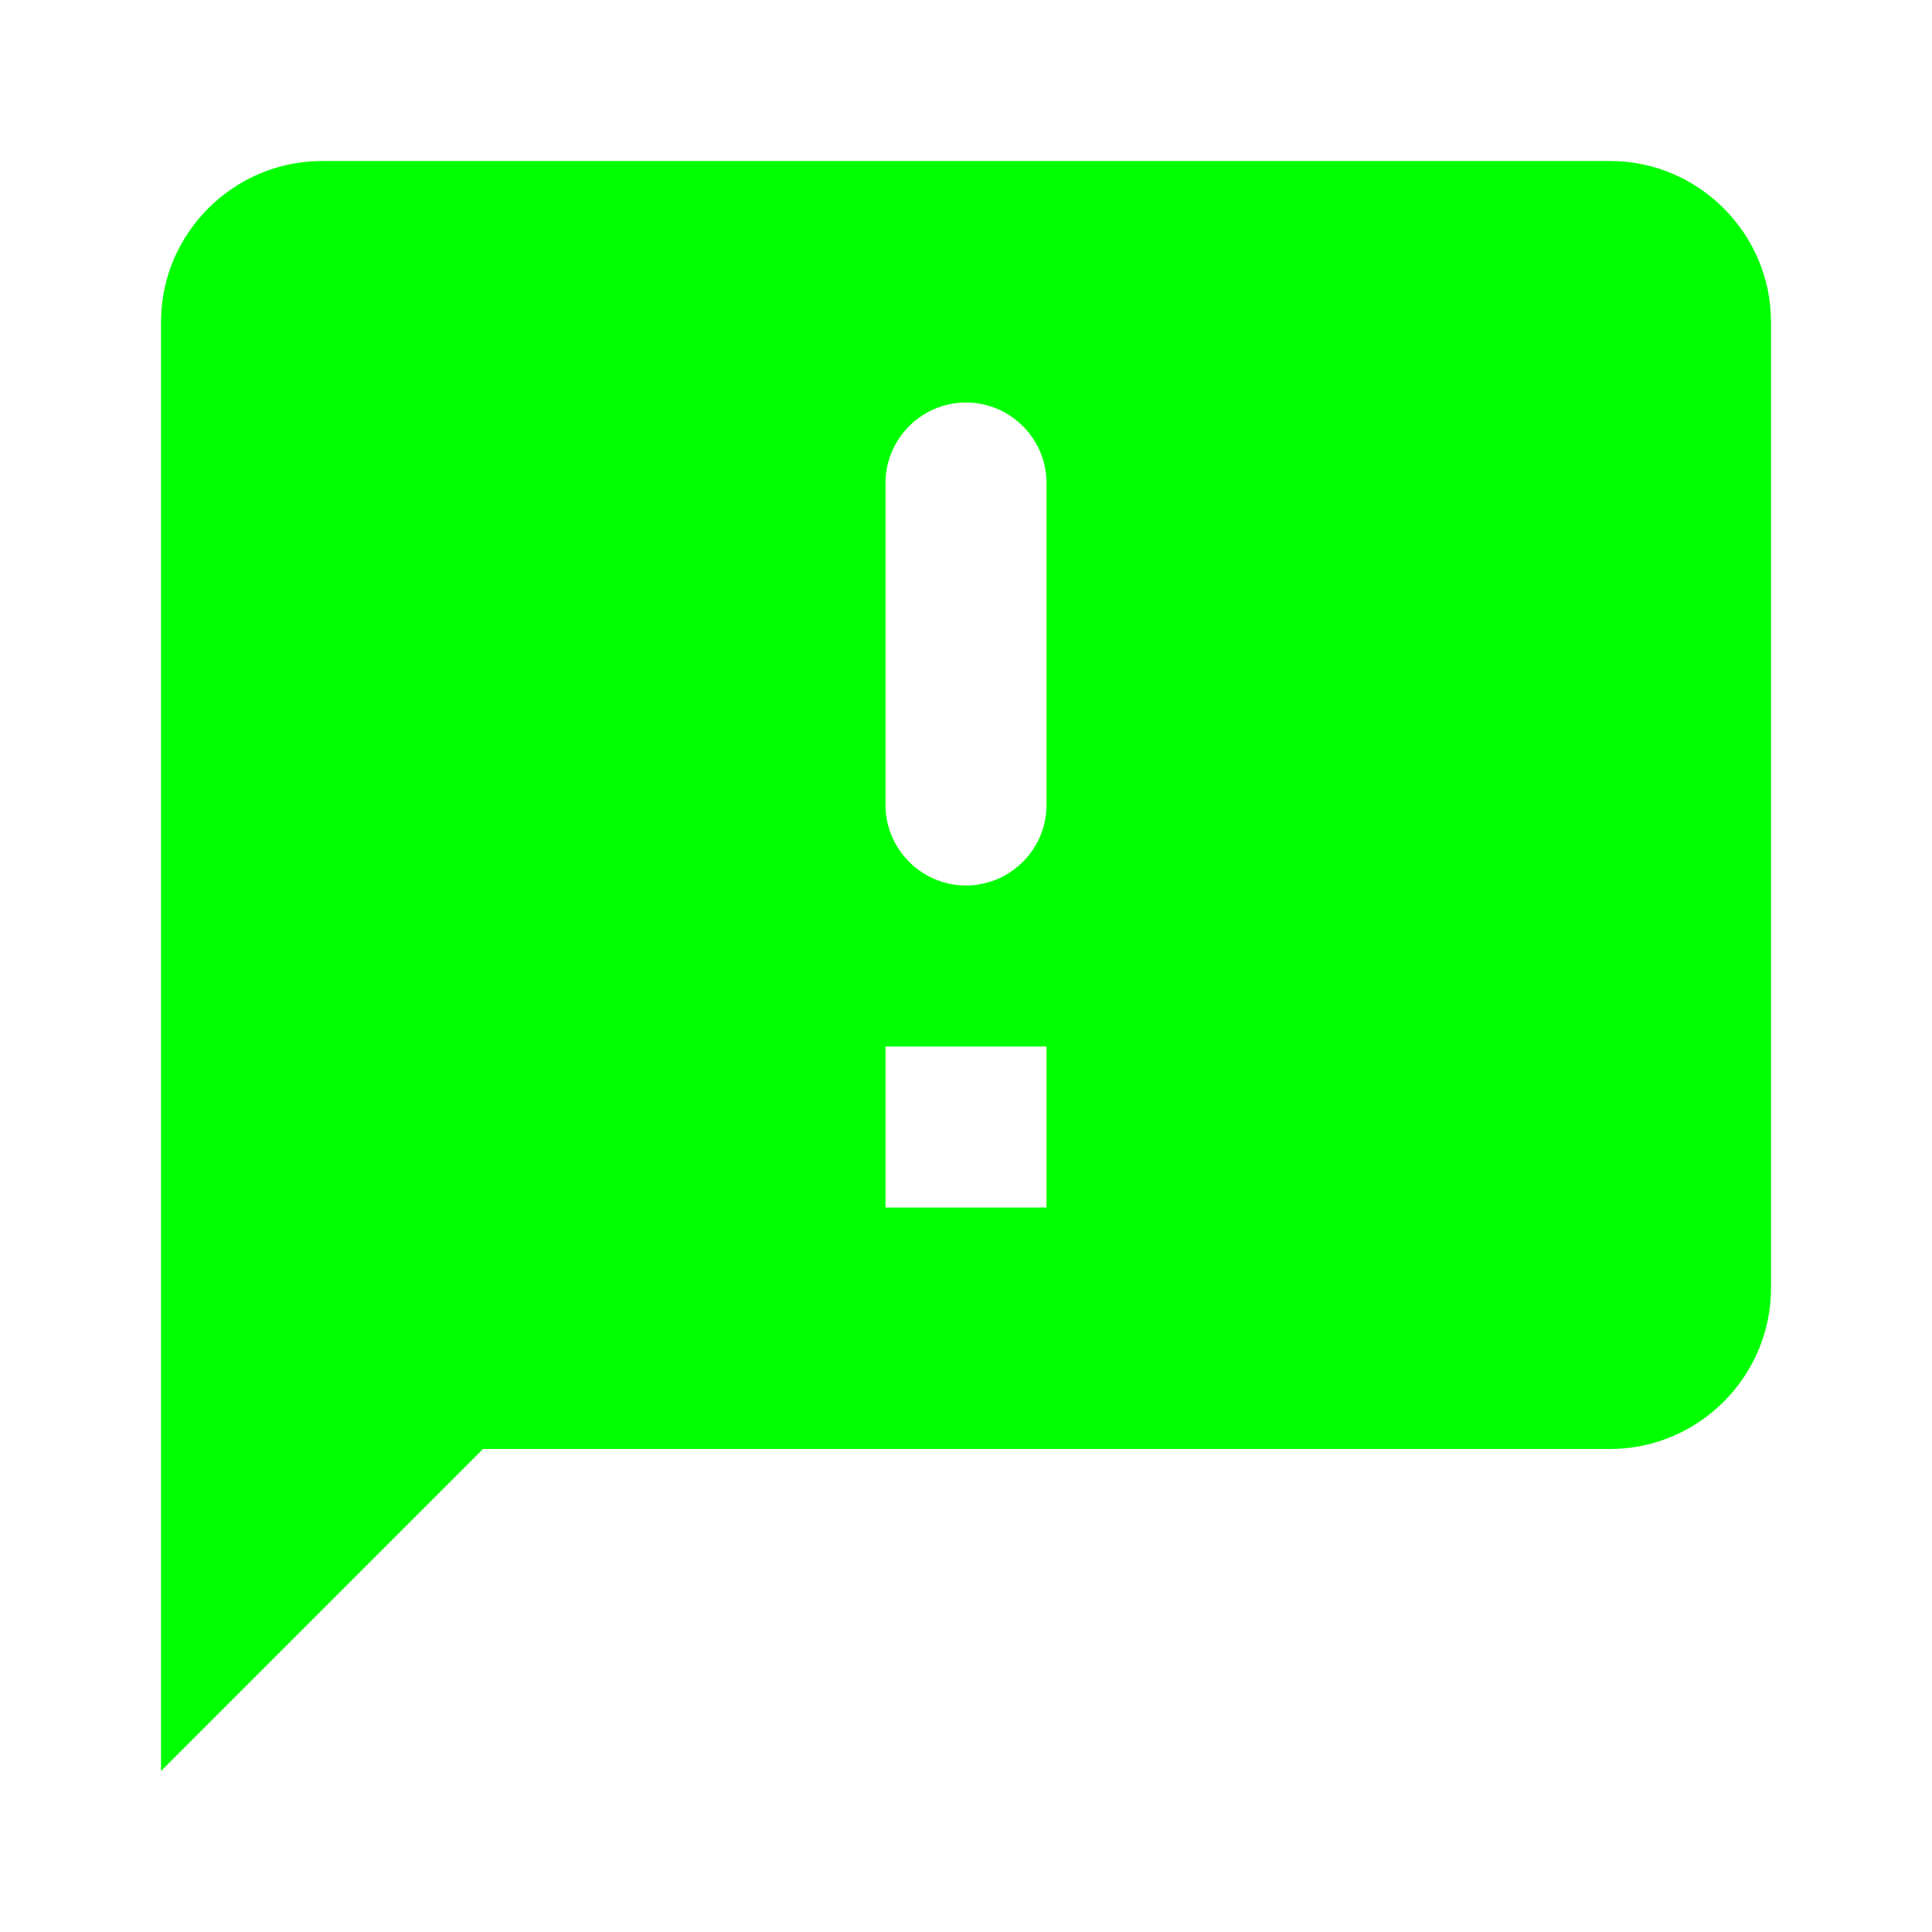
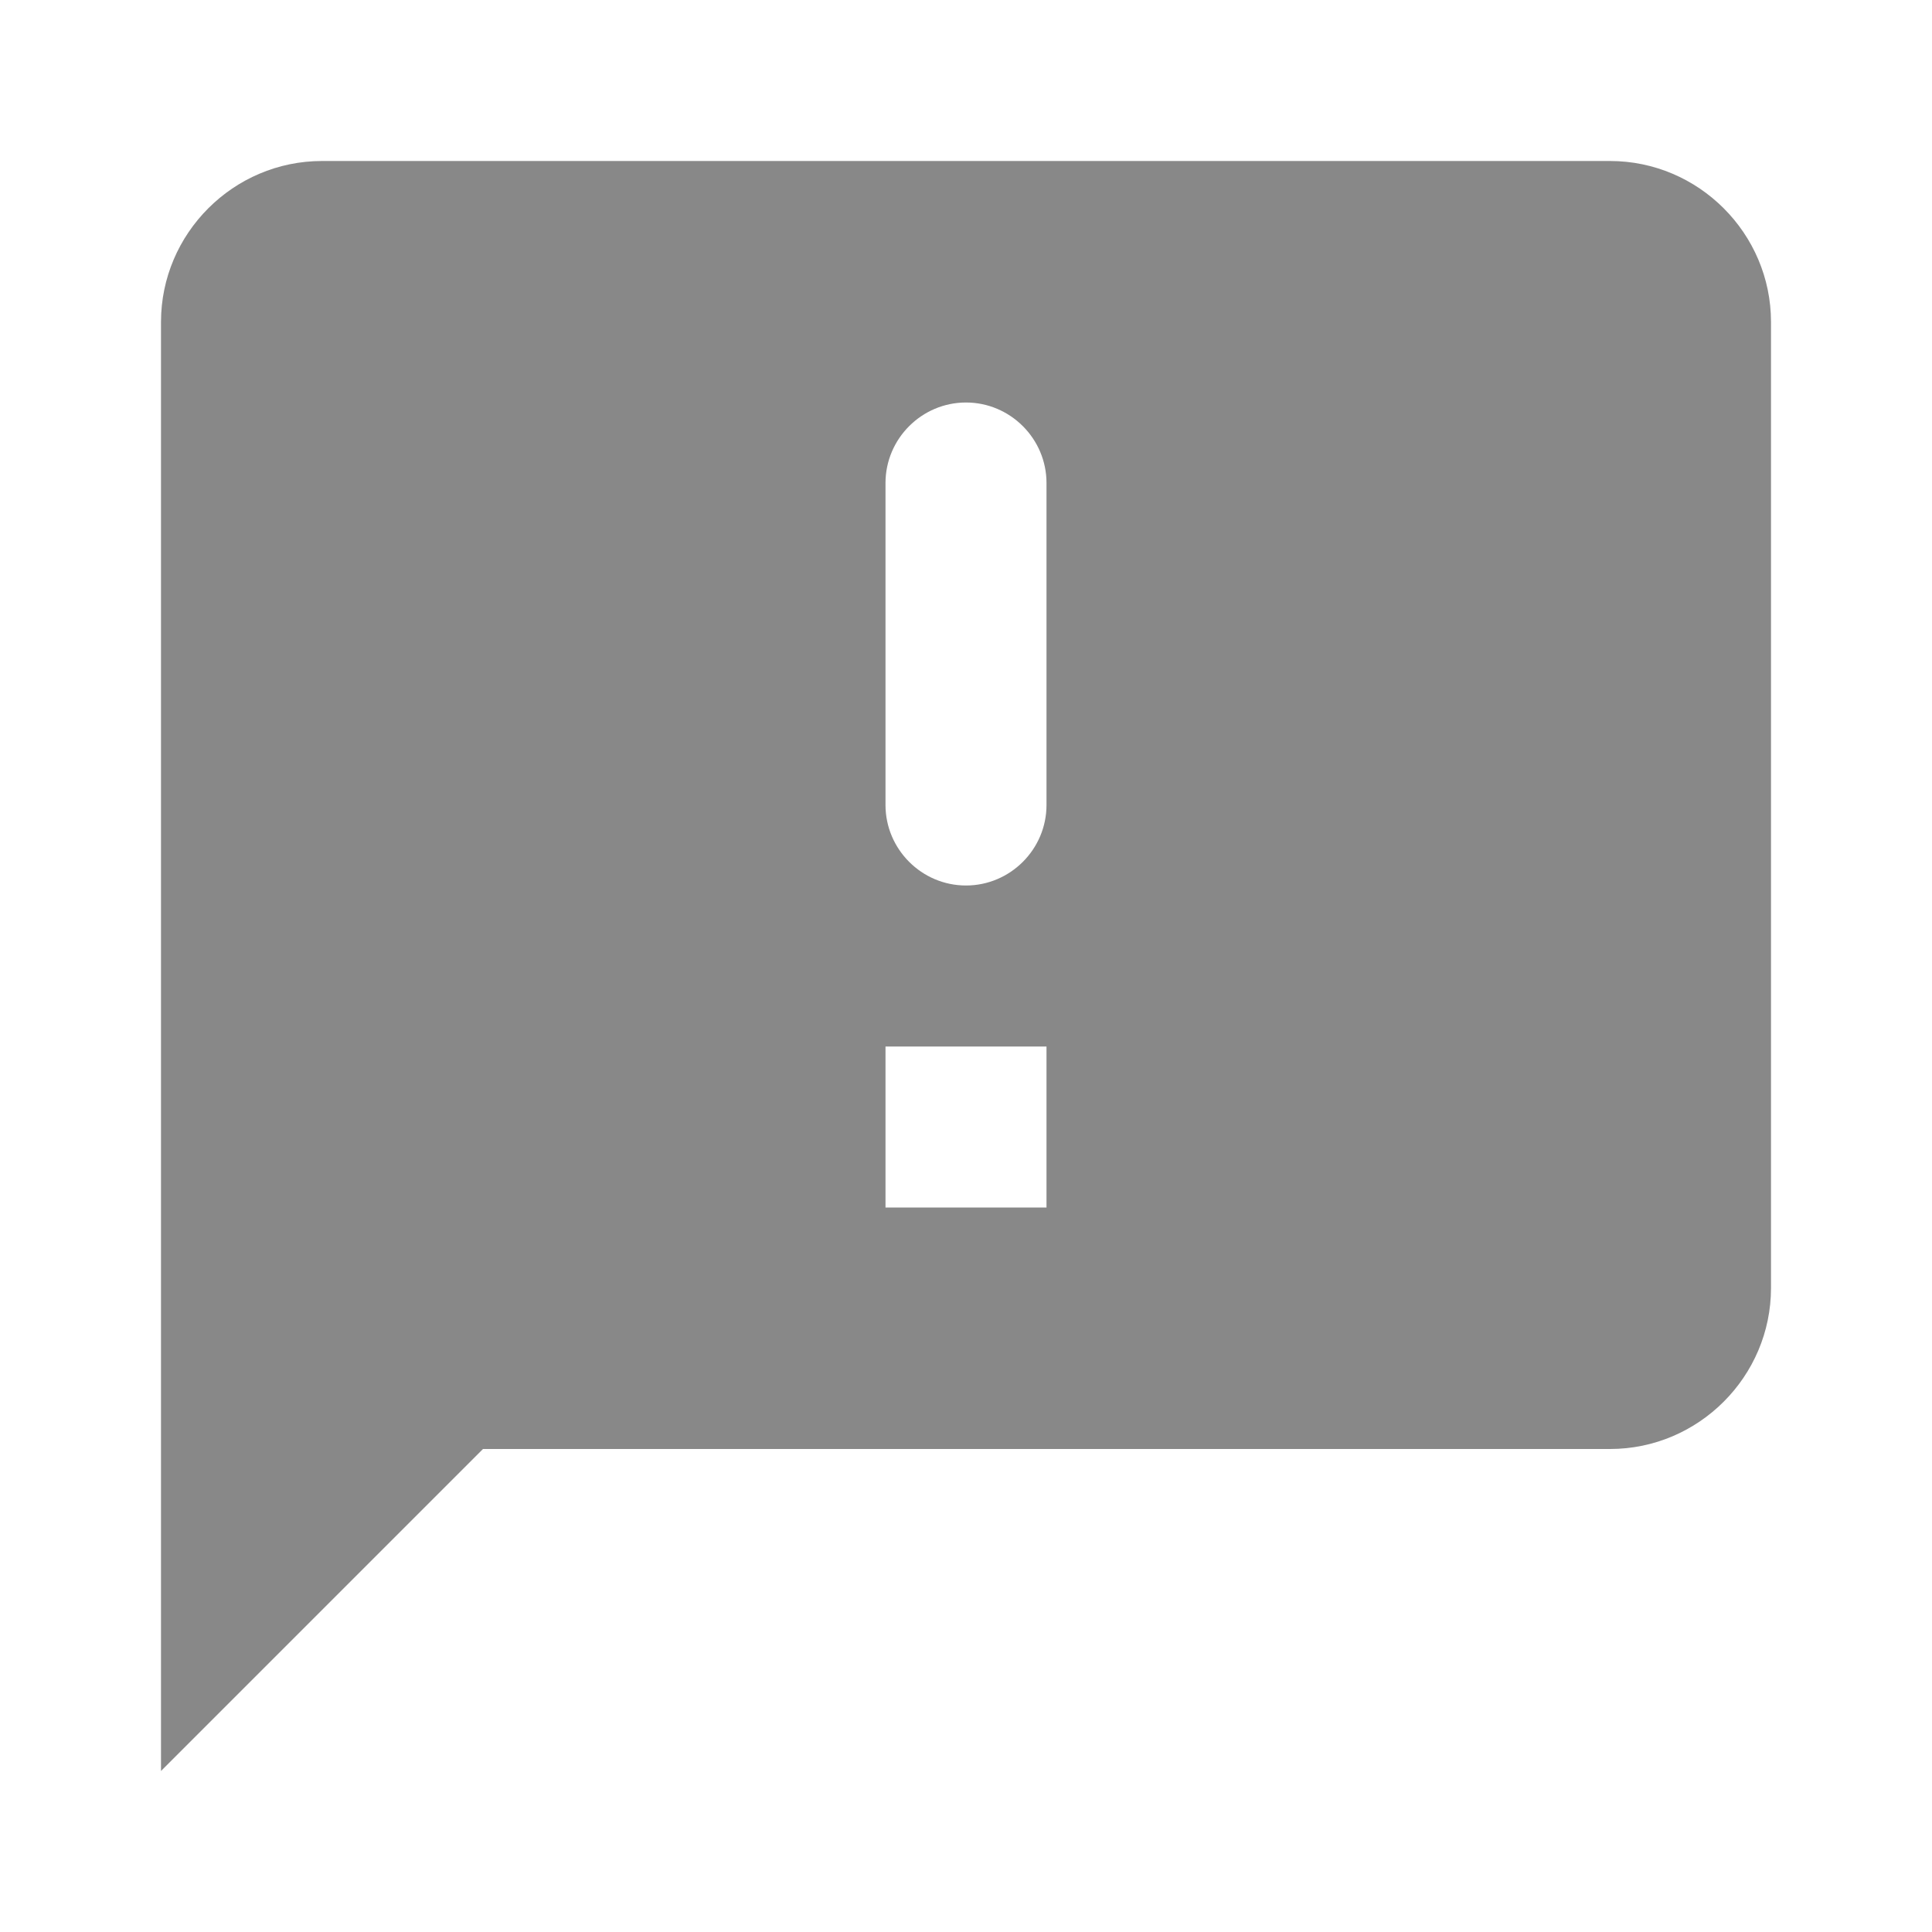
- <svg xmlns="http://www.w3.org/2000/svg" height="24px" viewBox="0 0 24 24" width="24px" fill="#00ff00">
+ <svg xmlns="http://www.w3.org/2000/svg" height="24px" viewBox="0 0 24 24" width="24px" fill="#888888">
  <path d="M0 0h24v24H0V0z" fill="none" />
  <path d="M20 2H4c-1.1 0-2 .9-2 2v18l4-4h14c1.1 0 2-.9 2-2V4c0-1.1-.9-2-2-2zm-8 9c-.55 0-1-.45-1-1V6c0-.55.45-1 1-1s1 .45 1 1v4c0 .55-.45 1-1 1zm1 4h-2v-2h2v2z" />
</svg>
